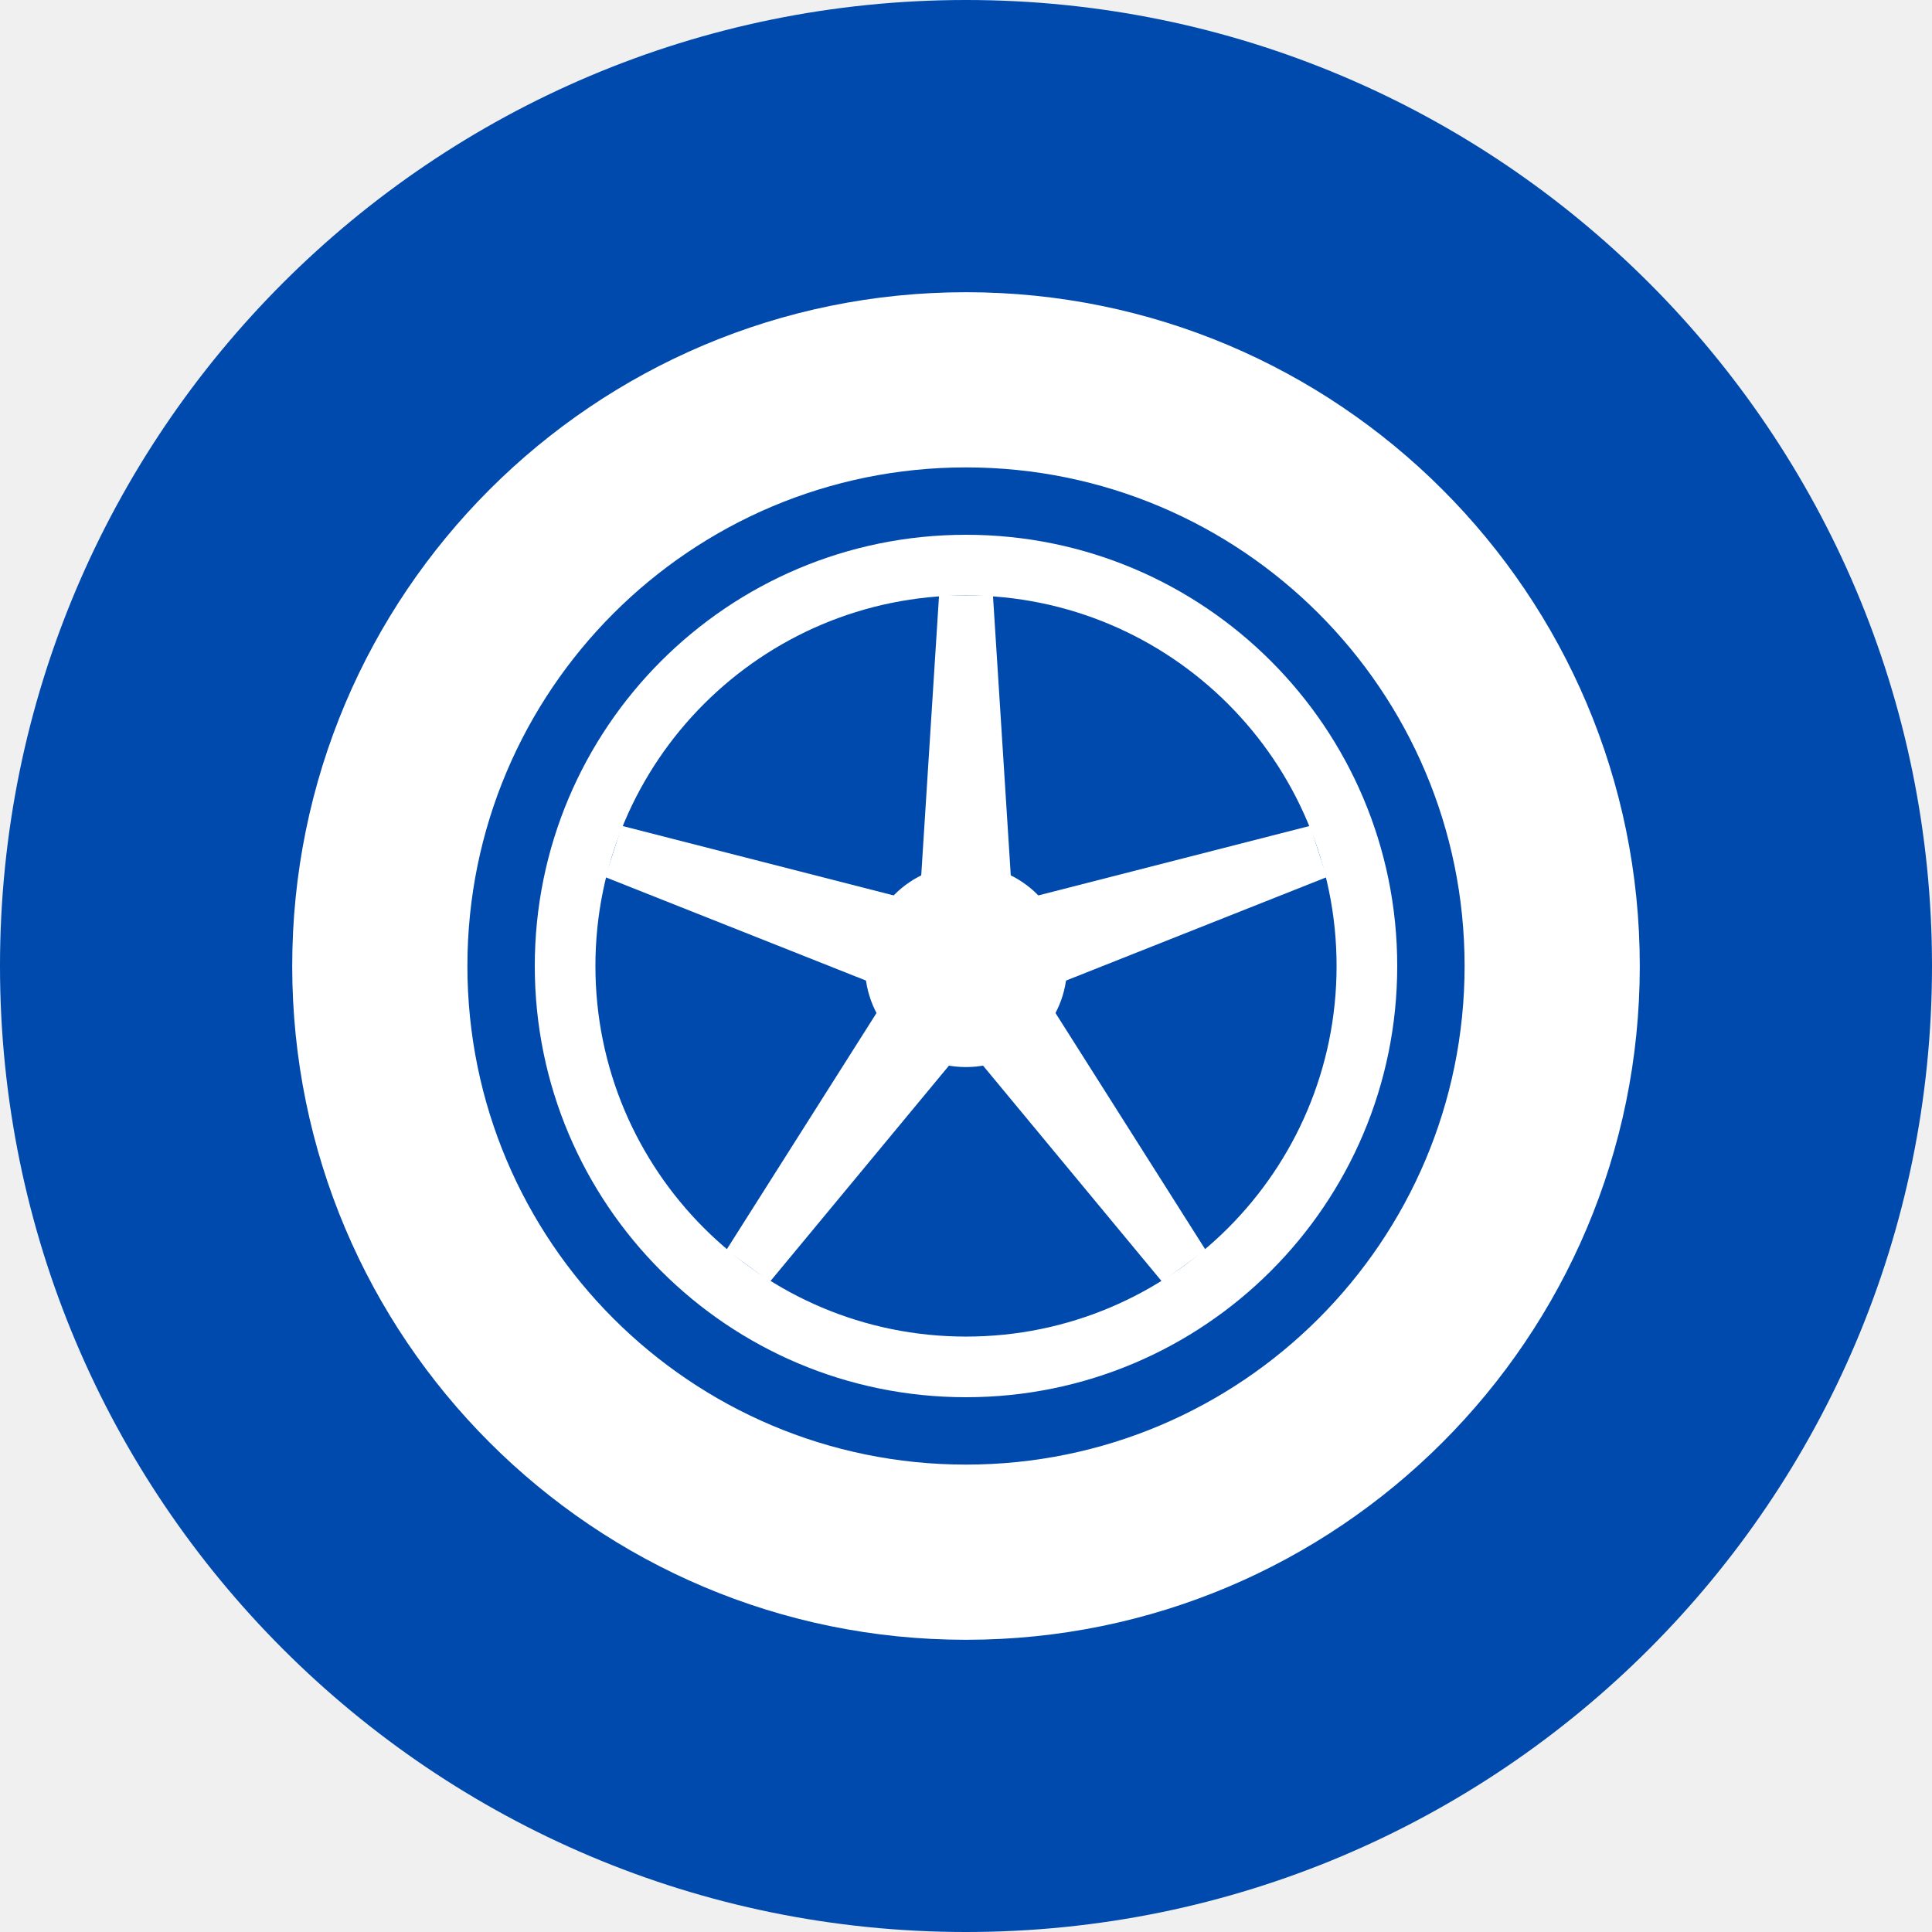
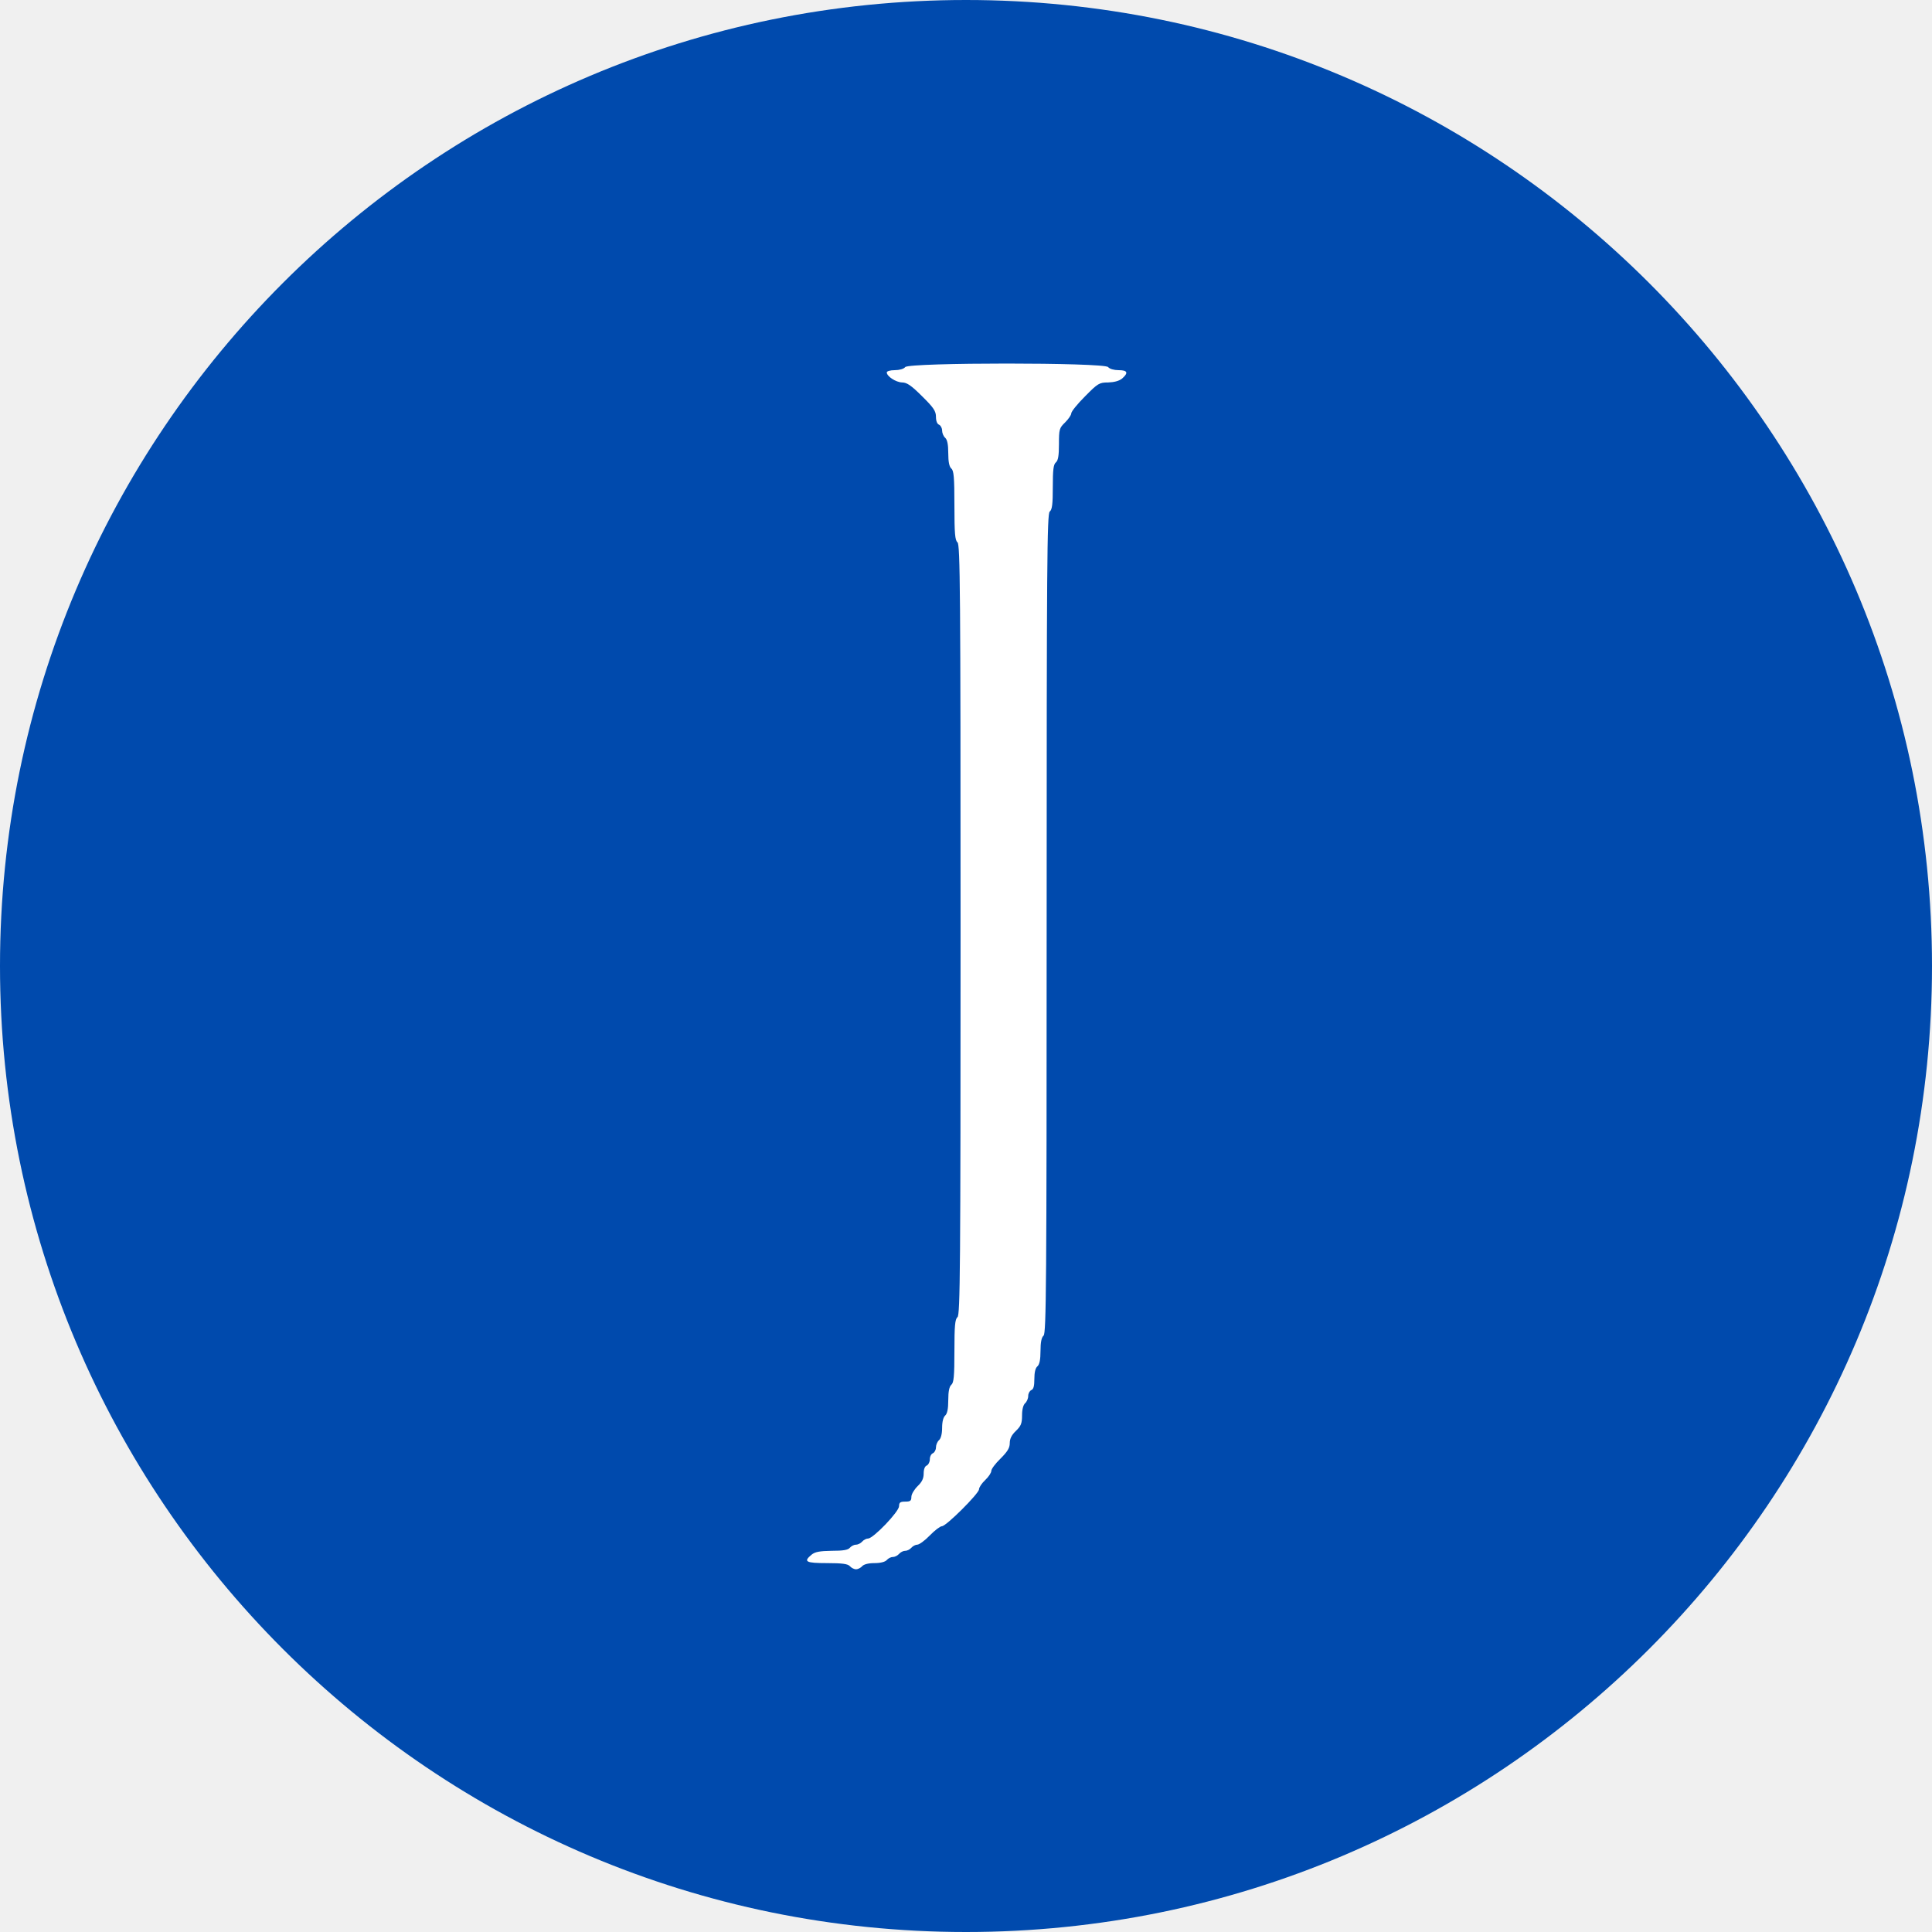
- <svg xmlns="http://www.w3.org/2000/svg" viewBox="0 0 64 64" width="64" height="64">
+ <svg xmlns="http://www.w3.org/2000/svg" viewBox="0 0 64 64">
  <circle cx="32" cy="32" r="32" fill="#004AAD" />
-   <g transform="translate(32,32) scale(0.36)">
-     <g fill="#fff">
-       <path fill-rule="evenodd" d="M-62.00,0.00 a62.00,62.00 0 1,0 124.00,0 a62.00,62.00 0 1,0 -124.00,0 Z M-45.88,0.00 a45.88,45.88 0 1,0 91.76,0 a45.88,45.88 0 1,0 -91.76,0 Z" />
-       <g fill="#fff" opacity="0.9">
-         <rect x="-2.17" y="-58.90" width="4.34" height="8.06" rx="1.86" transform="rotate(0.0 0 0)" />
-         <rect x="-2.17" y="-58.90" width="4.34" height="8.06" rx="1.86" transform="rotate(22.5 0 0)" />
-         <rect x="-2.17" y="-58.90" width="4.34" height="8.06" rx="1.86" transform="rotate(45.0 0 0)" />
-         <rect x="-2.17" y="-58.90" width="4.34" height="8.06" rx="1.86" transform="rotate(67.5 0 0)" />
-         <rect x="-2.17" y="-58.90" width="4.34" height="8.06" rx="1.86" transform="rotate(90.0 0 0)" />
-         <rect x="-2.17" y="-58.90" width="4.34" height="8.06" rx="1.86" transform="rotate(112.5 0 0)" />
-         <rect x="-2.17" y="-58.90" width="4.34" height="8.06" rx="1.86" transform="rotate(135.0 0 0)" />
-         <rect x="-2.17" y="-58.90" width="4.34" height="8.06" rx="1.86" transform="rotate(157.5 0 0)" />
-         <rect x="-2.17" y="-58.90" width="4.34" height="8.06" rx="1.86" transform="rotate(180.0 0 0)" />
-         <rect x="-2.17" y="-58.90" width="4.34" height="8.06" rx="1.86" transform="rotate(202.5 0 0)" />
-         <rect x="-2.17" y="-58.90" width="4.34" height="8.06" rx="1.86" transform="rotate(225.0 0 0)" />
-         <rect x="-2.17" y="-58.90" width="4.34" height="8.06" rx="1.86" transform="rotate(247.5 0 0)" />
-         <rect x="-2.17" y="-58.90" width="4.34" height="8.06" rx="1.86" transform="rotate(270.0 0 0)" />
-         <rect x="-2.17" y="-58.90" width="4.34" height="8.06" rx="1.86" transform="rotate(292.5 0 0)" />
-         <rect x="-2.17" y="-58.90" width="4.34" height="8.06" rx="1.86" transform="rotate(315.0 0 0)" />
-         <rect x="-2.17" y="-58.90" width="4.34" height="8.06" rx="1.86" transform="rotate(337.5 0 0)" />
-       </g>
-       <path fill-rule="evenodd" d="M-39.68,0.00 a39.68,39.68 0 1,0 79.36,0 a39.68,39.68 0 1,0 -79.36,0 Z M-34.10,0.00 a34.10,34.10 0 1,0 68.20,0 a34.10,34.10 0 1,0 -68.20,0 Z" />
-       <g fill="#fff">
-         <path d="M-4.65,0.00 L-2.48,-34.10 L2.48,-34.10 L4.65,0.00 Z" transform="rotate(0.0 0 0)" />
-         <path d="M-4.65,0.00 L-2.48,-34.10 L2.48,-34.10 L4.65,0.00 Z" transform="rotate(72.0 0 0)" />
-         <path d="M-4.65,0.00 L-2.48,-34.10 L2.48,-34.10 L4.65,0.00 Z" transform="rotate(144.0 0 0)" />
-         <path d="M-4.65,0.00 L-2.48,-34.10 L2.48,-34.10 L4.65,0.00 Z" transform="rotate(216.0 0 0)" />
-         <path d="M-4.65,0.00 L-2.48,-34.10 L2.48,-34.10 L4.65,0.00 Z" transform="rotate(288.0 0 0)" />
-       </g>
-       <circle cx="0" cy="0" r="9.3" />
-     </g>
-   </g>
+   <path fill="#fff" fill-rule="evenodd" transform="translate(26.32,11.04) scale(0.0679)" d="M27.0,601.5C26.0,600.4 23.4,600.0 15.9,600.0C5.4,600.0 4.2,599.3 8.3,595.9C10.0,594.5 12.2,594.1 18.1,594.0C23.7,594.0 26.1,593.6 27.0,592.5C27.7,591.7 29.0,591.0 30.0,591.0C31.0,591.0 32.3,590.3 33.0,589.5C33.7,588.7 35.0,588.0 35.9,588.0C38.4,588.0 51.0,574.9 51.0,572.2C51.0,570.4 51.6,570.0 54.0,570.0C56.5,570.0 57.0,569.6 57.0,567.7C57.0,566.4 58.4,564.1 60.0,562.5C62.2,560.4 63.0,558.7 63.0,556.3C63.0,554.2 63.6,552.7 64.5,552.4C65.3,552.0 66.0,550.7 66.0,549.4C66.0,548.0 66.7,546.7 67.5,546.4C68.3,546.0 69.0,544.8 69.0,543.5C69.0,542.3 69.7,540.7 70.5,540.0C71.4,539.2 72.0,537.0 72.0,534.0C72.0,531.0 72.6,528.8 73.5,528.0C74.5,527.1 75.0,524.8 75.0,520.5C75.0,516.2 75.5,513.9 76.5,513.0C77.7,512.0 78.0,508.8 78.0,496.5C78.0,484.2 78.3,481.0 79.5,480.0C80.8,478.9 81.0,456.7 81.0,291.0C81.0,125.3 80.8,103.1 79.5,102.0C78.3,101.0 78.0,97.7 78.0,84.0C78.0,70.3 77.7,67.0 76.5,66.0C75.5,65.1 75.0,62.8 75.0,58.5C75.0,54.2 74.5,51.9 73.5,51.0C72.7,50.3 72.0,48.7 72.0,47.5C72.0,46.2 71.3,45.0 70.5,44.6C69.6,44.3 69.0,42.8 69.0,40.8C69.0,38.0 67.9,36.3 62.2,30.7C57.0,25.5 54.8,24.0 52.5,24.0C49.4,23.9 45.0,21.0 45.0,19.1C45.0,18.5 46.7,18.0 48.9,18.0C51.1,18.0 53.3,17.4 54.0,16.5C55.9,14.2 151.1,14.2 153.0,16.5C153.7,17.4 155.9,18.0 158.1,18.0C162.5,18.0 163.0,19.3 159.8,22.1C158.3,23.3 155.9,23.9 153.0,24.0C148.7,24.0 148.0,24.4 141.7,30.8C138.0,34.5 135.0,38.2 135.0,39.1C135.0,39.9 133.6,41.9 132.0,43.5C129.2,46.2 129.0,46.8 129.0,54.1C129.0,59.7 128.6,62.1 127.5,63.0C126.3,64.0 126.0,66.7 126.0,75.0C126.0,83.3 125.7,86.0 124.5,87.0C123.2,88.1 123.0,111.7 123.0,288.0C123.0,464.3 122.8,487.9 121.5,489.0C120.5,489.9 120.0,492.2 120.0,496.5C120.0,500.8 119.5,503.1 118.5,504.0C117.5,504.8 117.0,507.0 117.0,510.2C117.0,513.6 116.6,515.2 115.5,515.6C114.7,516.0 114.0,517.2 114.0,518.5C114.0,519.7 113.3,521.3 112.5,522.0C111.6,522.8 111.0,525.0 111.0,527.9C111.0,531.8 110.5,533.1 108.0,535.5C105.9,537.5 105.0,539.3 105.0,541.5C105.0,543.8 103.9,545.6 100.5,549.0C98.0,551.4 96.0,554.1 96.0,555.0C96.0,555.9 94.7,557.9 93.0,559.5C91.3,561.1 90.0,563.1 90.0,564.0C90.0,566.0 74.0,582.0 71.9,582.0C71.1,582.0 68.4,584.0 66.0,586.5C63.6,589.0 60.8,591.0 59.9,591.0C59.0,591.0 57.7,591.7 57.0,592.5C56.3,593.3 55.0,594.0 54.0,594.0C53.0,594.0 51.7,594.7 51.0,595.5C50.3,596.3 49.0,597.0 48.0,597.0C47.0,597.0 45.7,597.7 45.0,598.5C44.2,599.4 42.0,600.0 39.0,600.0C36.0,600.0 33.8,600.6 33.0,601.5C32.3,602.3 31.0,603.0 30.0,603.0C29.0,603.0 27.7,602.3 27.0,601.5Z" />
</svg>
